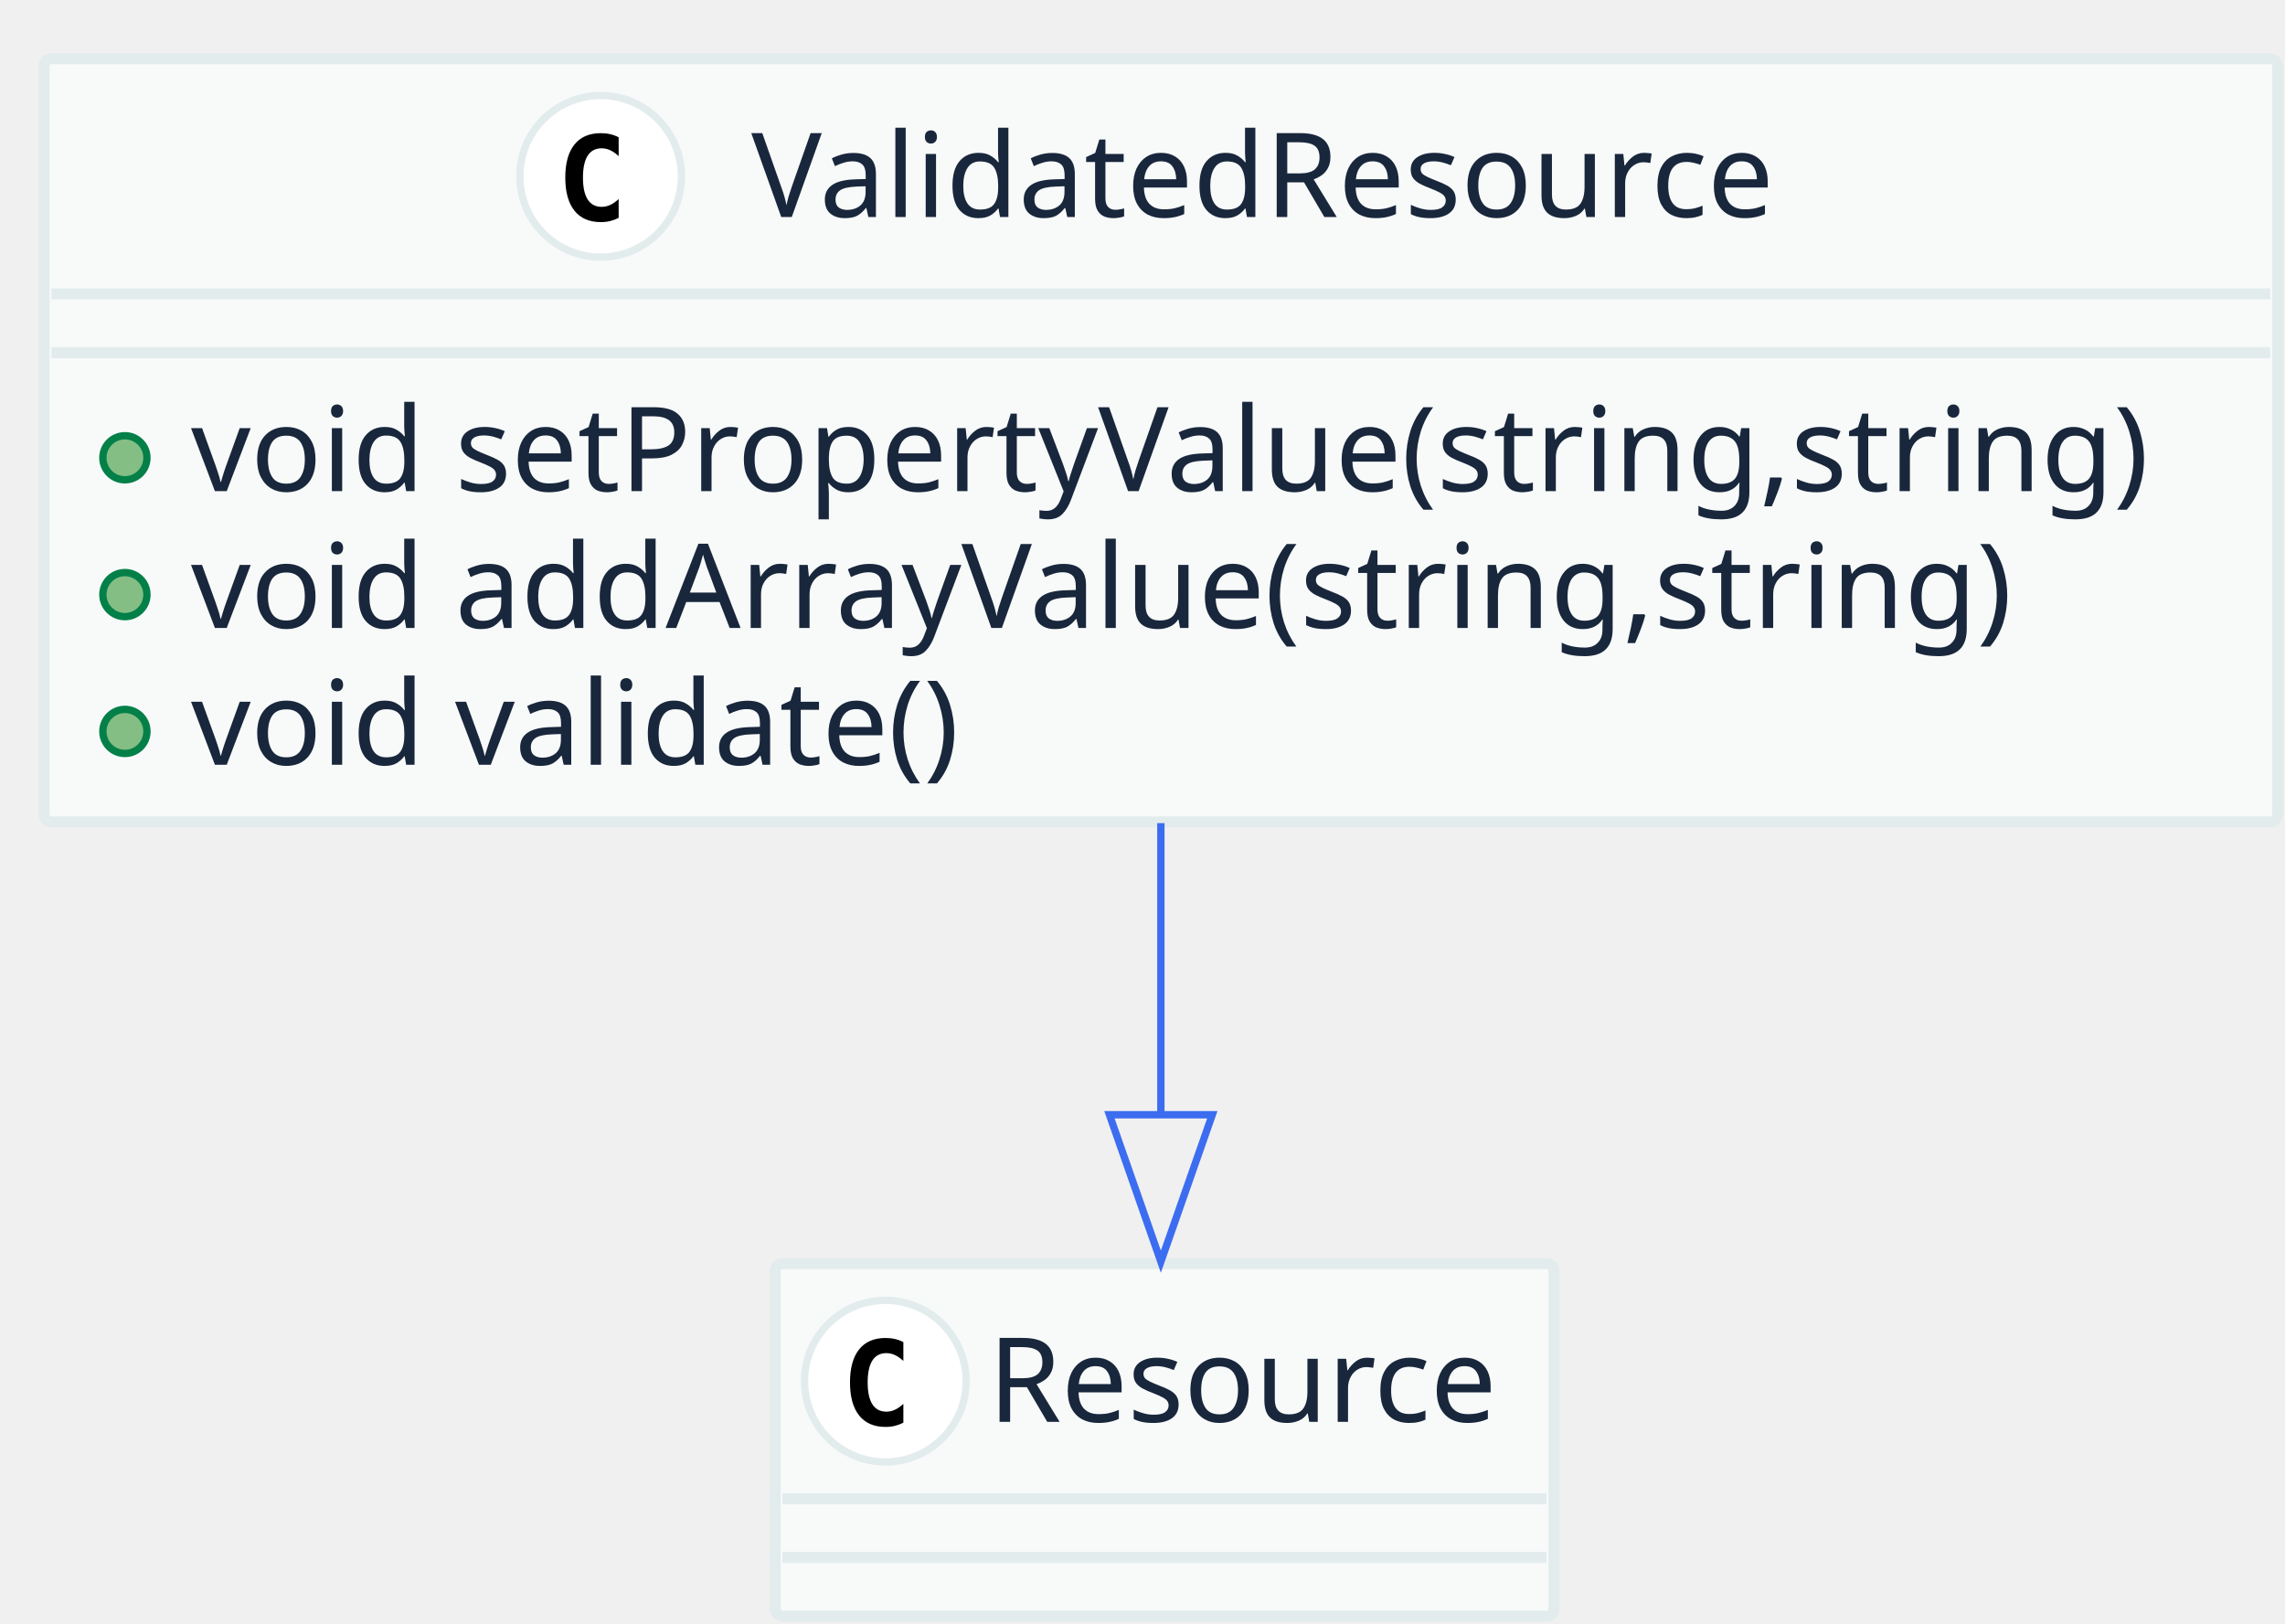
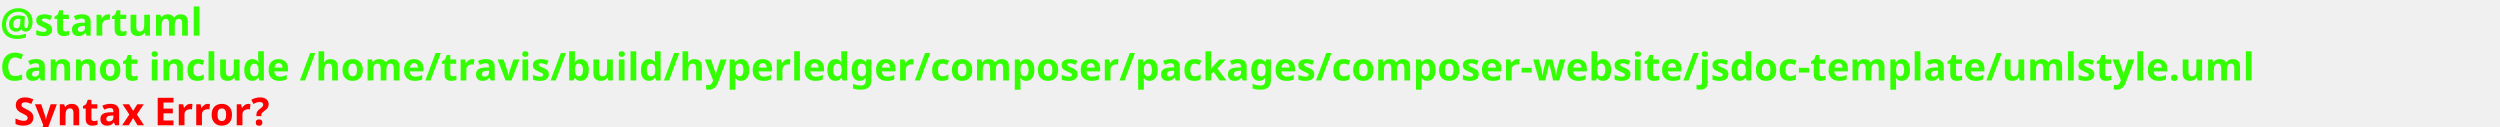
- <svg xmlns="http://www.w3.org/2000/svg" contentScriptType="application/ecmascript" contentStyleType="text/css" height="221px" preserveAspectRatio="none" style="width:311px;height:221px;" version="1.1" viewBox="0 0 311 221" width="311px" zoomAndPan="magnify">
+ <svg xmlns="http://www.w3.org/2000/svg" contentScriptType="application/ecmascript" contentStyleType="text/css" height="46px" preserveAspectRatio="none" style="width:910px;height:46px;background:#000000;" version="1.1" viewBox="0 0 910 46" width="910px" zoomAndPan="magnify">
  <defs />
  <g>
-     <rect fill="#F8FAFA" height="103.875" rx="1" ry="1" style="stroke: #E3ECEC; stroke-width: 1.5;" width="304" x="6" y="8" />
-     <ellipse cx="81.75" cy="24" fill="#FFFFFF" rx="11" ry="11" style="stroke: #E3ECEC; stroke-width: 1.0;" />
-     <path d="M84.203,29.656 Q83.656,29.938 83.055,30.086 Q82.453,30.234 81.781,30.234 Q79.422,30.234 78.18,28.672 Q76.938,27.109 76.938,24.172 Q76.938,21.234 78.18,19.68 Q79.422,18.125 81.781,18.125 Q82.453,18.125 83.062,18.266 Q83.672,18.406 84.203,18.688 L84.203,21.25 Q83.609,20.703 83.047,20.445 Q82.484,20.188 81.891,20.188 Q80.625,20.188 79.984,21.195 Q79.344,22.203 79.344,24.172 Q79.344,26.141 79.984,27.148 Q80.625,28.156 81.891,28.156 Q82.484,28.156 83.047,27.898 Q83.609,27.641 84.203,27.094 L84.203,29.656 Z " />
-     <text fill="#19273C" font-family="sans-serif" font-size="16" lengthAdjust="spacingAndGlyphs" textLength="144" x="102.25" y="29.539">ValidatedResource</text>
-     <line style="stroke: #E3ECEC; stroke-width: 1.5;" x1="7" x2="309" y1="40" y2="40" />
-     <line style="stroke: #E3ECEC; stroke-width: 1.5;" x1="7" x2="309" y1="48" y2="48" />
-     <ellipse cx="17" cy="62.312" fill="#84BE84" rx="3" ry="3" style="stroke: #038048; stroke-width: 1.0;" />
-     <text fill="#19273C" font-family="sans-serif" font-size="16" lengthAdjust="spacingAndGlyphs" textLength="278" x="26" y="66.852">void setPropertyValue(string,string)</text>
-     <ellipse cx="17" cy="80.938" fill="#84BE84" rx="3" ry="3" style="stroke: #038048; stroke-width: 1.0;" />
-     <text fill="#19273C" font-family="sans-serif" font-size="16" lengthAdjust="spacingAndGlyphs" textLength="258" x="26" y="85.477">void addArrayValue(string,string)</text>
-     <ellipse cx="17" cy="99.562" fill="#84BE84" rx="3" ry="3" style="stroke: #038048; stroke-width: 1.0;" />
-     <text fill="#19273C" font-family="sans-serif" font-size="16" lengthAdjust="spacingAndGlyphs" textLength="107" x="26" y="104.102">void validate()</text>
-     <rect fill="#F8FAFA" height="48" rx="1" ry="1" style="stroke: #E3ECEC; stroke-width: 1.5;" width="106" x="105.5" y="172" />
-     <ellipse cx="120.5" cy="188" fill="#FFFFFF" rx="11" ry="11" style="stroke: #E3ECEC; stroke-width: 1.0;" />
-     <path d="M122.953,193.656 Q122.406,193.938 121.805,194.086 Q121.203,194.234 120.531,194.234 Q118.172,194.234 116.93,192.672 Q115.688,191.109 115.688,188.172 Q115.688,185.234 116.93,183.68 Q118.172,182.125 120.531,182.125 Q121.203,182.125 121.812,182.266 Q122.422,182.406 122.953,182.688 L122.953,185.25 Q122.359,184.703 121.797,184.445 Q121.234,184.188 120.641,184.188 Q119.375,184.188 118.734,185.195 Q118.094,186.203 118.094,188.172 Q118.094,190.141 118.734,191.148 Q119.375,192.156 120.641,192.156 Q121.234,192.156 121.797,191.898 Q122.359,191.641 122.953,191.094 L122.953,193.656 Z " />
-     <text fill="#19273C" font-family="sans-serif" font-size="16" lengthAdjust="spacingAndGlyphs" textLength="74" x="134.5" y="193.539">Resource</text>
-     <line style="stroke: #E3ECEC; stroke-width: 1.5;" x1="106.5" x2="210.5" y1="204" y2="204" />
-     <line style="stroke: #E3ECEC; stroke-width: 1.5;" x1="106.5" x2="210.5" y1="212" y2="212" />
-     <path d="M158,112.042 C158,125.053 158,138.917 158,151.512 " fill="none" style="stroke: #3C6DF0; stroke-width: 1.0;" />
-     <polygon fill="none" points="165,151.739,158,171.739,151,151.739,165,151.739" style="stroke: #3C6DF0; stroke-width: 1.0;" />
+     <text fill="#33FF02" font-family="sans-serif" font-size="14" font-weight="bold" lengthAdjust="spacingAndGlyphs" textLength="79" x="0" y="12.995">@startuml</text>
+     <text fill="#33FF02" font-family="sans-serif" font-size="14" font-weight="bold" lengthAdjust="spacingAndGlyphs" textLength="909" x="0" y="29.292">Cannot include /home/travis/build/hyperledger/composer/packages/composer-website/jsdoc-template/umlstyle.uml</text>
+     <text fill="#33FF02" font-family="sans-serif" font-size="14" font-weight="bold" lengthAdjust="spacingAndGlyphs" textLength="0" x="5" y="45.589" />
+     <text fill="#FF0000" font-family="sans-serif" font-size="14" font-weight="bold" lengthAdjust="spacingAndGlyphs" textLength="106" x="5" y="45.589">Syntax Error?</text>
  </g>
</svg>
